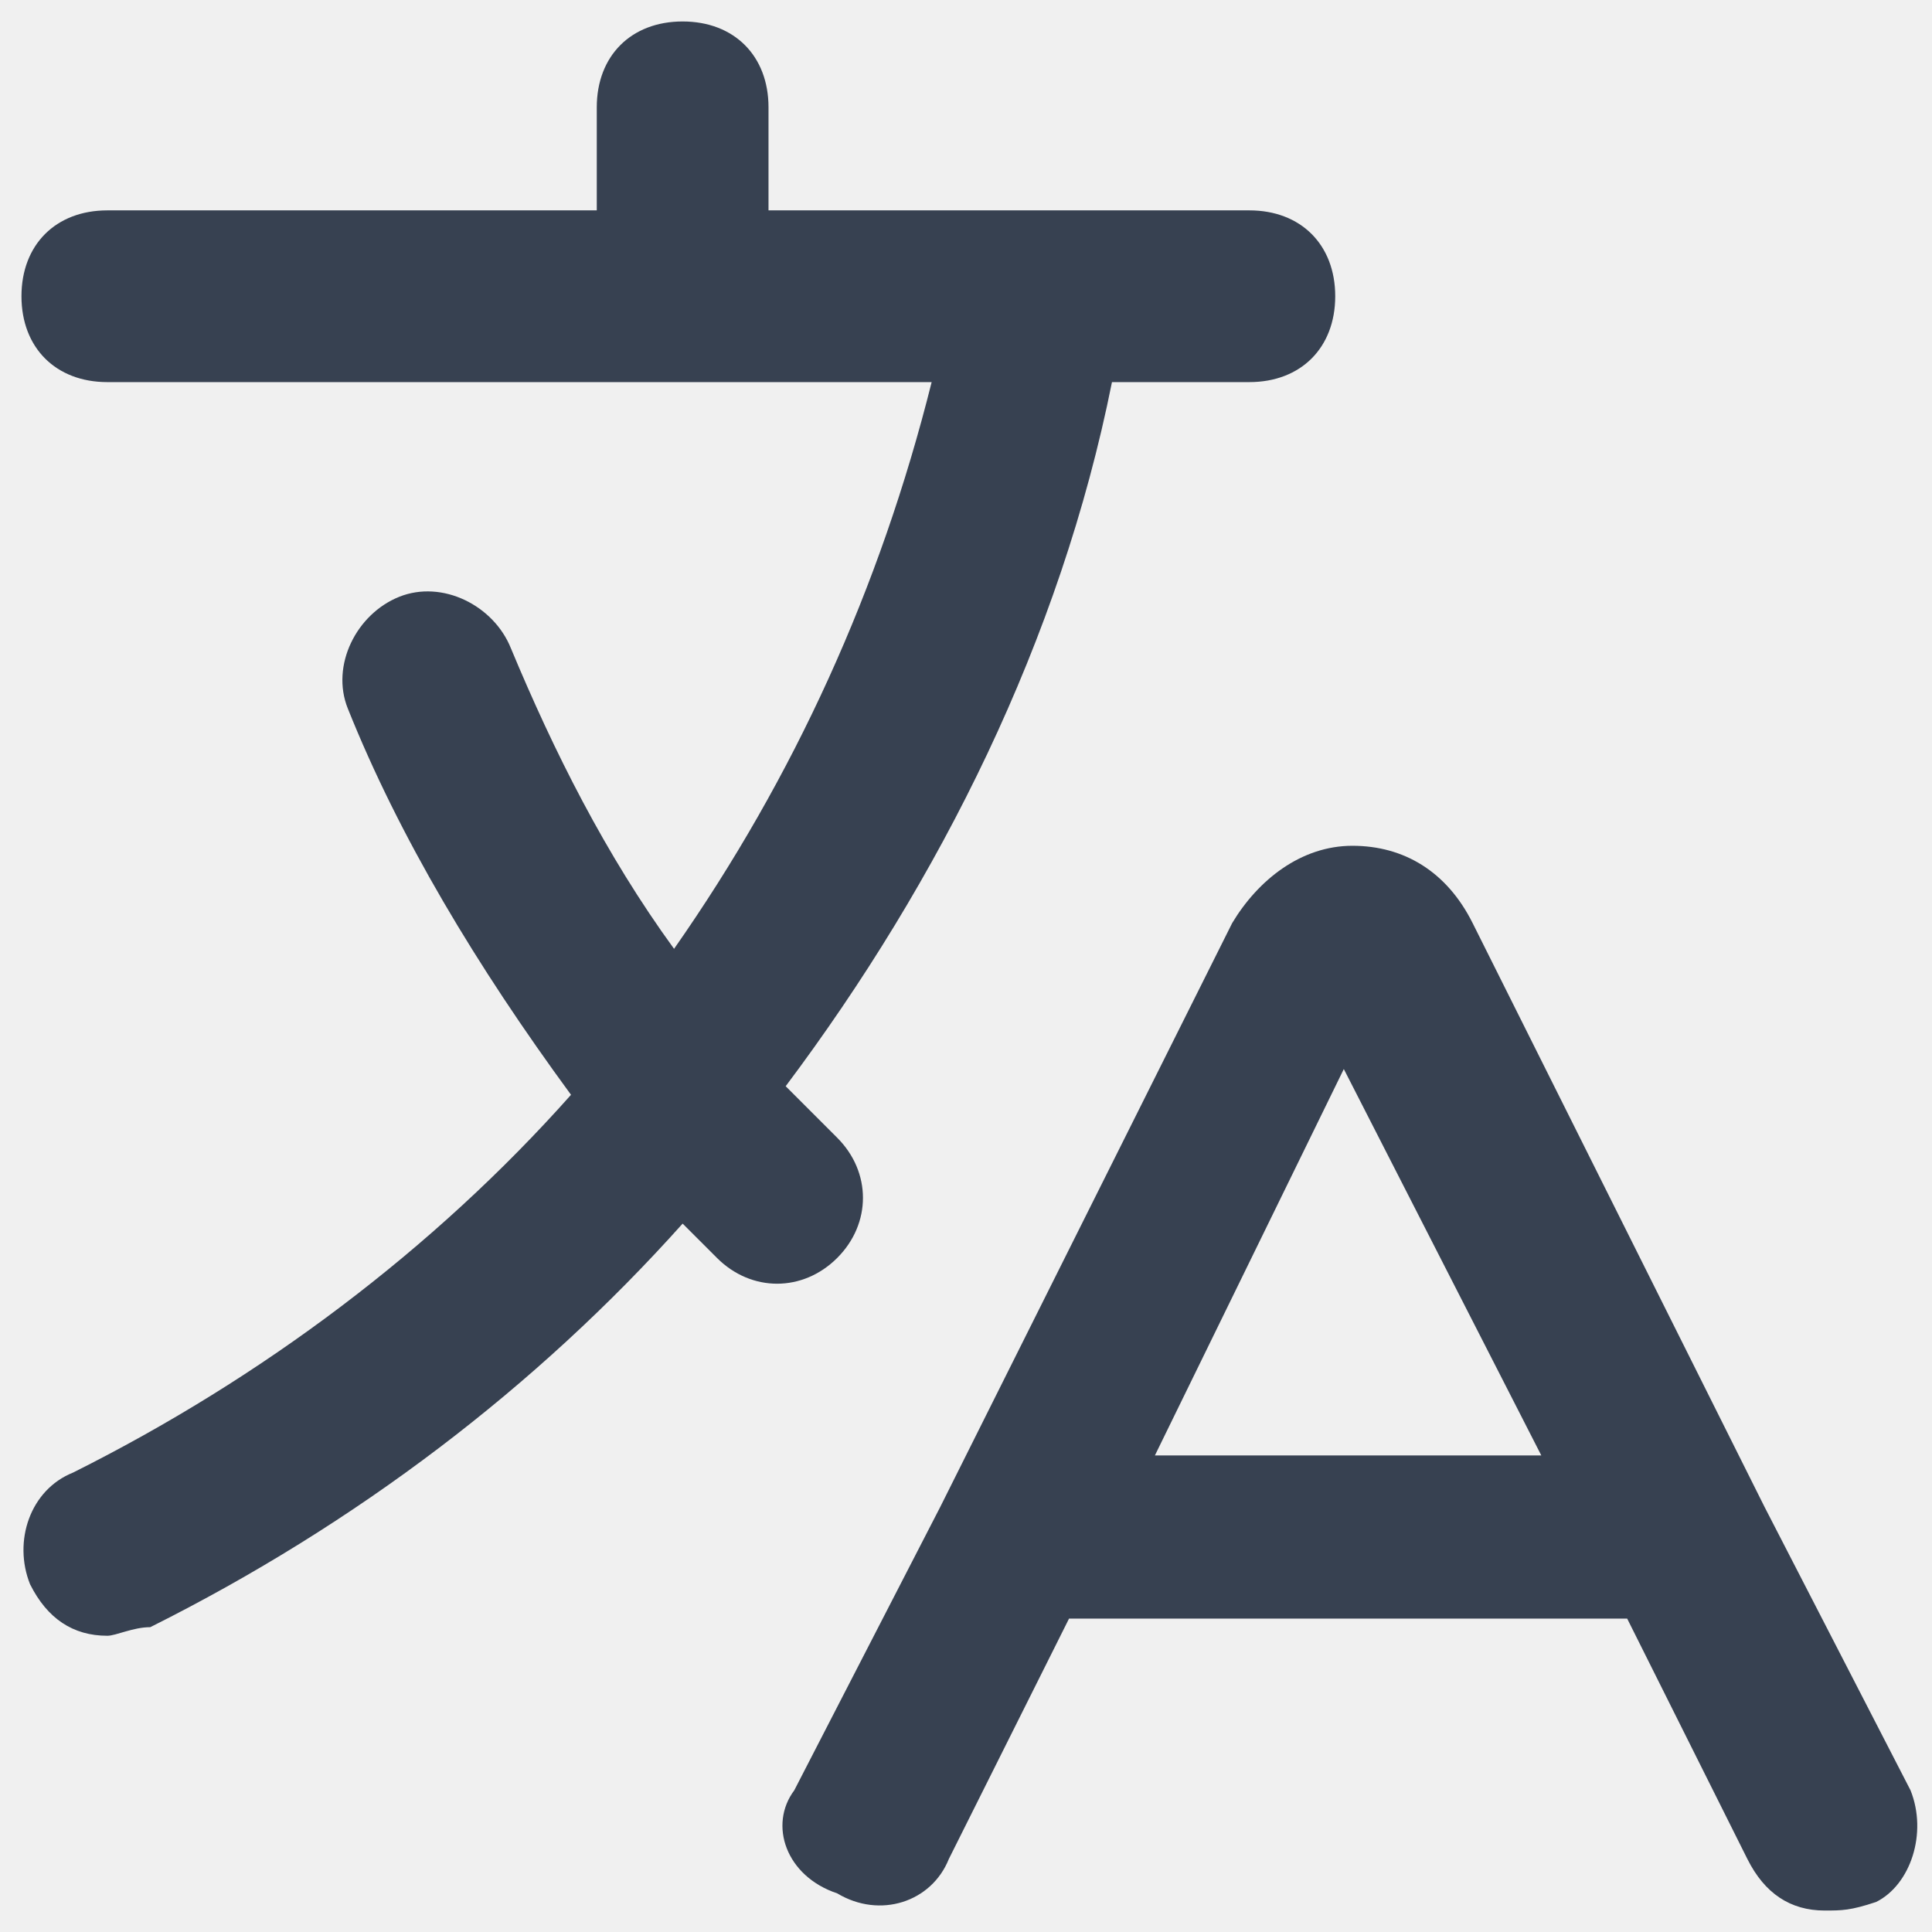
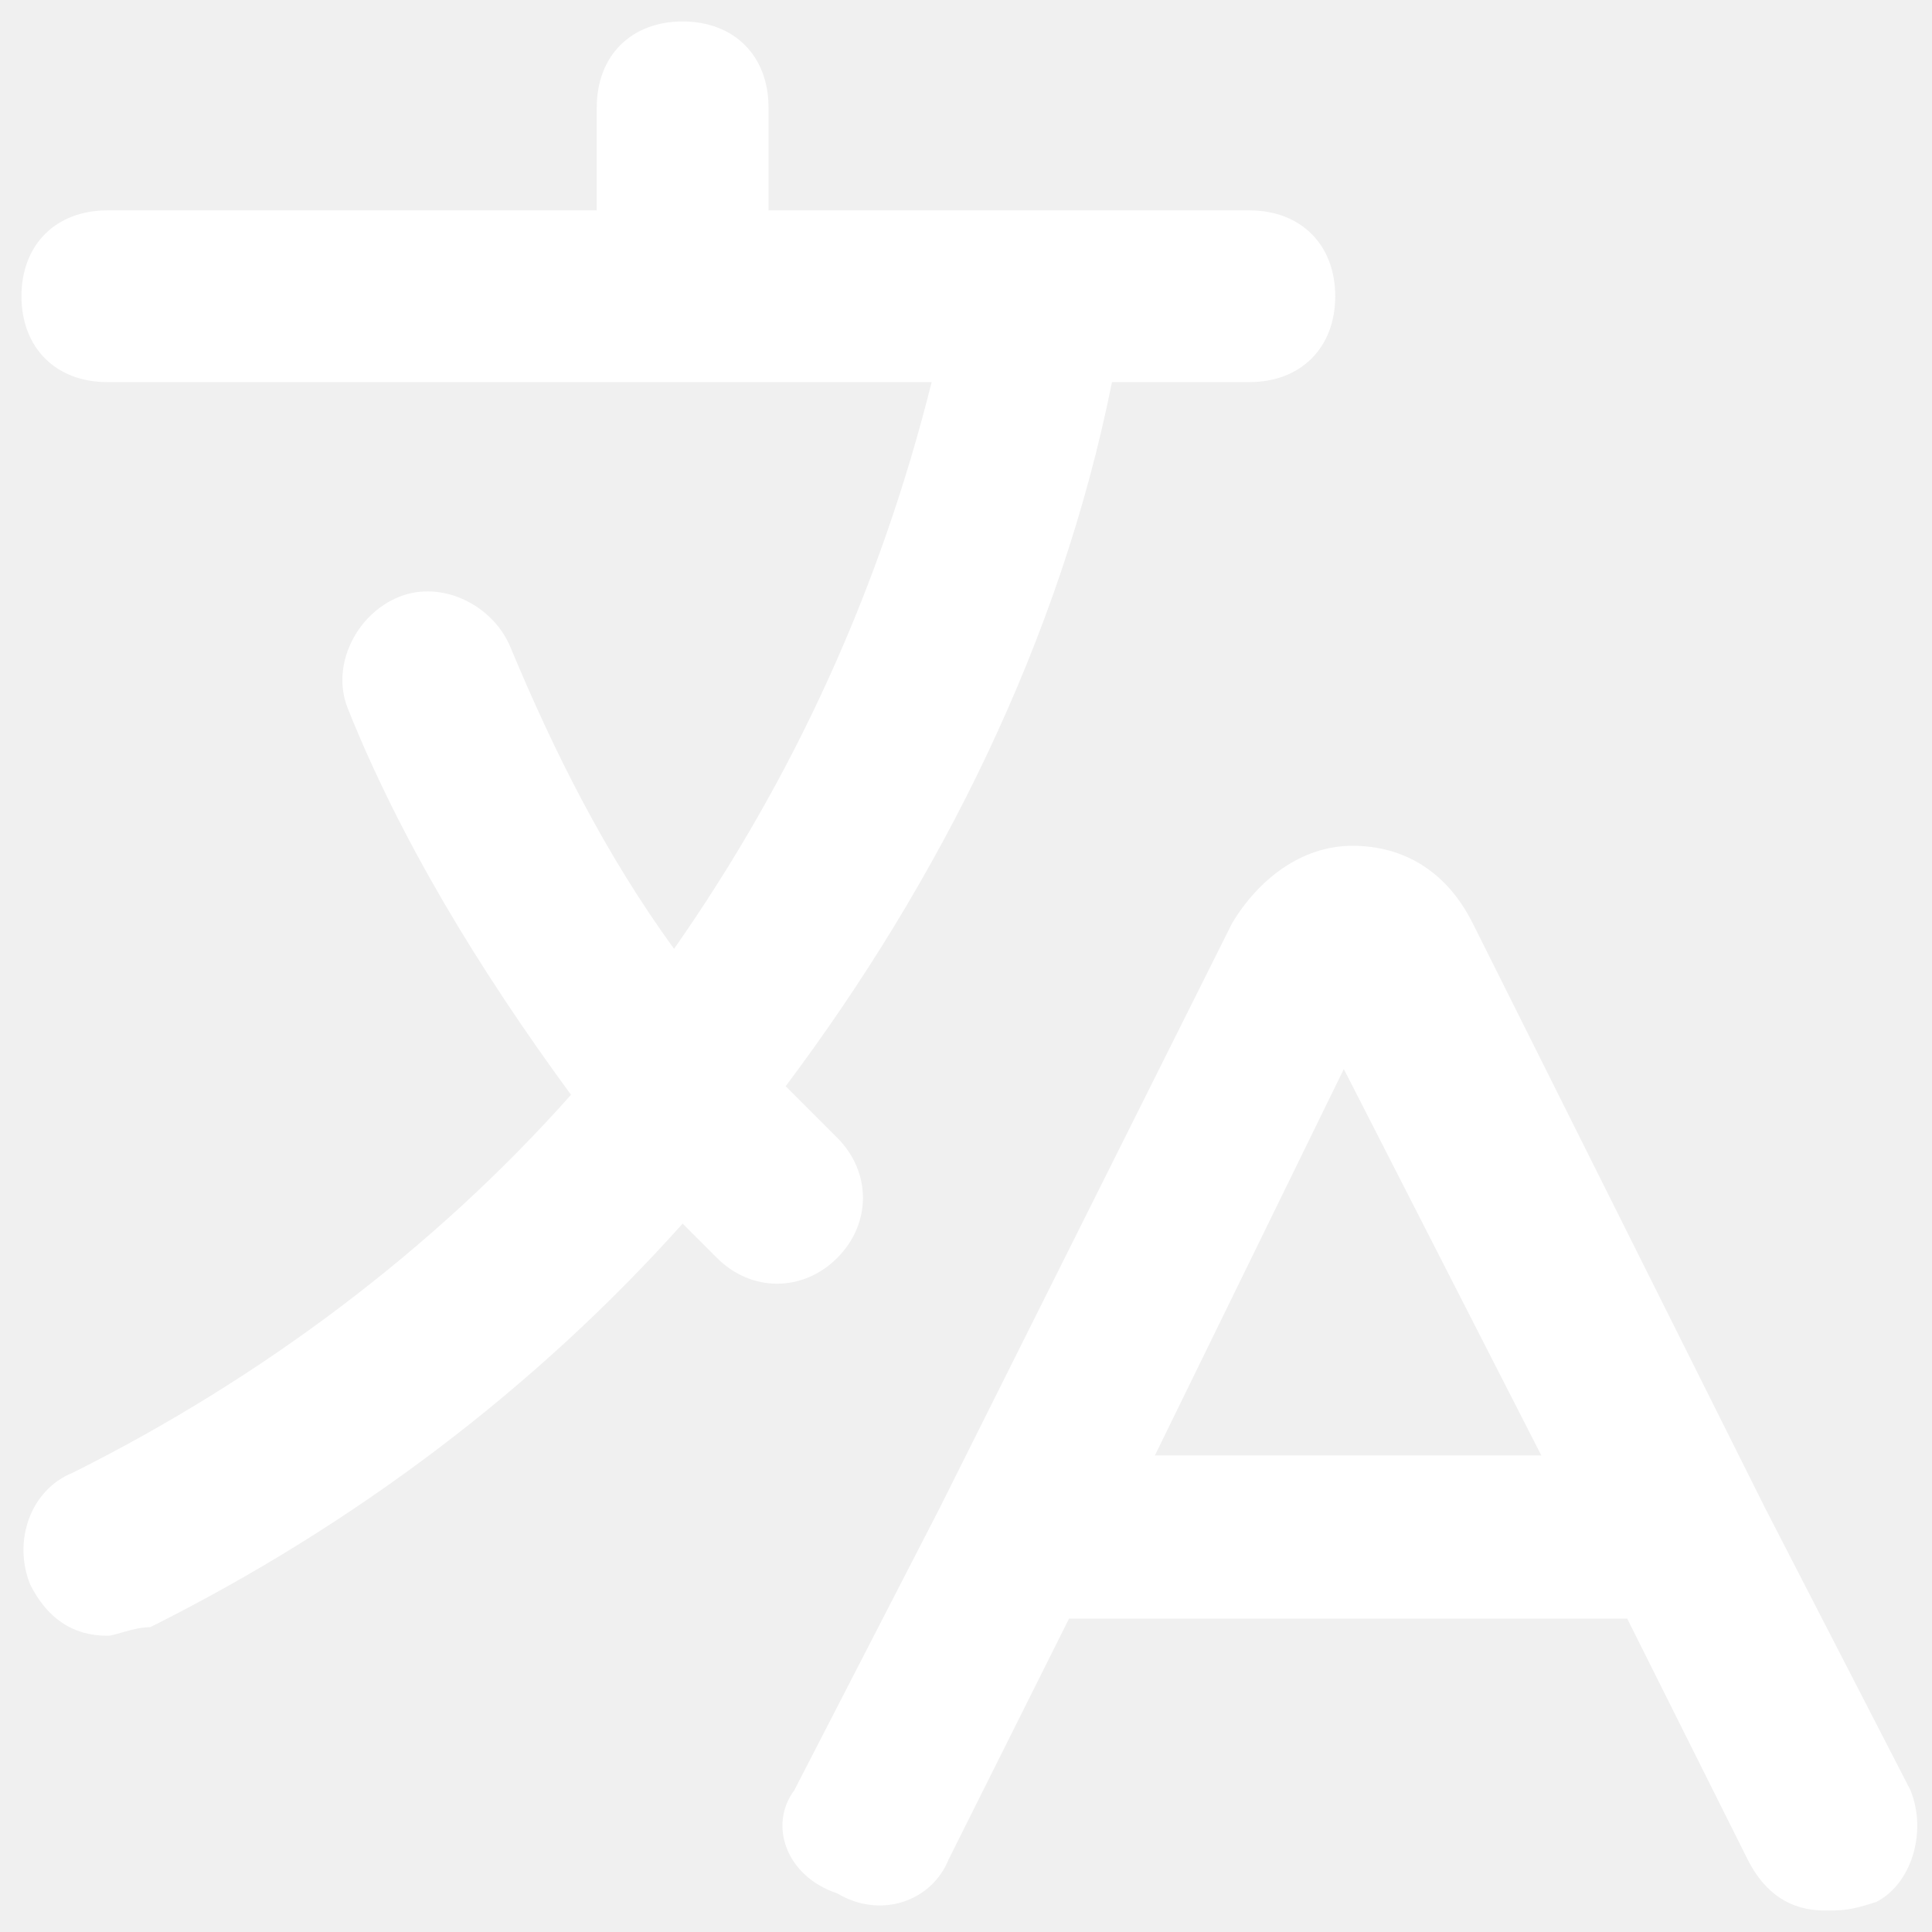
<svg xmlns="http://www.w3.org/2000/svg" t="1724036054354" class="icon" viewBox="0 0 1024 1024" version="1.1" p-id="48886" width="200" height="200">
-   <path d="M967.111 1012.622c-18.204 0-31.858-9.102-40.96-27.307l-63.716-127.431h-295.822l-63.716 127.431c-9.102 22.756-36.409 31.858-59.164 18.204-27.307-9.102-36.409-36.409-22.756-54.613l77.369-150.187 154.738-309.476c13.653-22.756 36.409-40.96 63.716-40.96s50.062 13.653 63.716 40.96l154.738 309.476 77.369 150.187c9.102 22.756 0 50.062-18.204 59.164-13.653 4.551-18.204 4.551-27.307 4.551z m-354.987-241.209h204.8l-104.676-204.8-100.124 204.8zM56.889 866.987c-18.204 0-31.858-9.102-40.96-27.307-9.102-22.756 0-50.062 22.756-59.164 100.124-50.062 191.147-118.329 263.964-200.249-50.062-68.267-91.022-136.533-118.329-204.8-9.102-22.756 4.551-50.062 27.307-59.164 22.756-9.102 50.062 4.551 59.164 27.307 22.756 54.613 50.062 109.227 86.471 159.289 63.716-91.022 109.227-191.147 136.533-300.373H56.889c-27.307 0-45.511-18.204-45.511-45.511s18.204-45.511 45.511-45.511h259.413V56.889c0-27.307 18.204-45.511 45.511-45.511s45.511 18.204 45.511 45.511v54.613h254.862c27.307 0 45.511 18.204 45.511 45.511s-18.204 45.511-45.511 45.511h-72.818c-27.307 136.533-91.022 263.964-172.942 373.191l27.307 27.307c18.204 18.204 18.204 45.511 0 63.716-18.204 18.204-45.511 18.204-63.716 0l-18.204-18.204c-77.369 86.471-172.942 159.289-282.169 213.902-9.102 0-18.204 4.551-22.756 4.551z" fill="#374151" p-id="48887" />
+   <path d="M967.111 1012.622c-18.204 0-31.858-9.102-40.96-27.307l-63.716-127.431h-295.822l-63.716 127.431c-9.102 22.756-36.409 31.858-59.164 18.204-27.307-9.102-36.409-36.409-22.756-54.613l77.369-150.187 154.738-309.476c13.653-22.756 36.409-40.96 63.716-40.96s50.062 13.653 63.716 40.96l154.738 309.476 77.369 150.187c9.102 22.756 0 50.062-18.204 59.164-13.653 4.551-18.204 4.551-27.307 4.551z m-354.987-241.209h204.8l-104.676-204.8-100.124 204.8zM56.889 866.987c-18.204 0-31.858-9.102-40.96-27.307-9.102-22.756 0-50.062 22.756-59.164 100.124-50.062 191.147-118.329 263.964-200.249-50.062-68.267-91.022-136.533-118.329-204.8-9.102-22.756 4.551-50.062 27.307-59.164 22.756-9.102 50.062 4.551 59.164 27.307 22.756 54.613 50.062 109.227 86.471 159.289 63.716-91.022 109.227-191.147 136.533-300.373H56.889c-27.307 0-45.511-18.204-45.511-45.511s18.204-45.511 45.511-45.511h259.413V56.889c0-27.307 18.204-45.511 45.511-45.511s45.511 18.204 45.511 45.511v54.613h254.862c27.307 0 45.511 18.204 45.511 45.511s-18.204 45.511-45.511 45.511h-72.818c-27.307 136.533-91.022 263.964-172.942 373.191l27.307 27.307c18.204 18.204 18.204 45.511 0 63.716-18.204 18.204-45.511 18.204-63.716 0l-18.204-18.204c-77.369 86.471-172.942 159.289-282.169 213.902-9.102 0-18.204 4.551-22.756 4.551z" fill="#FFFFFF" p-id="48887" />
</svg>
